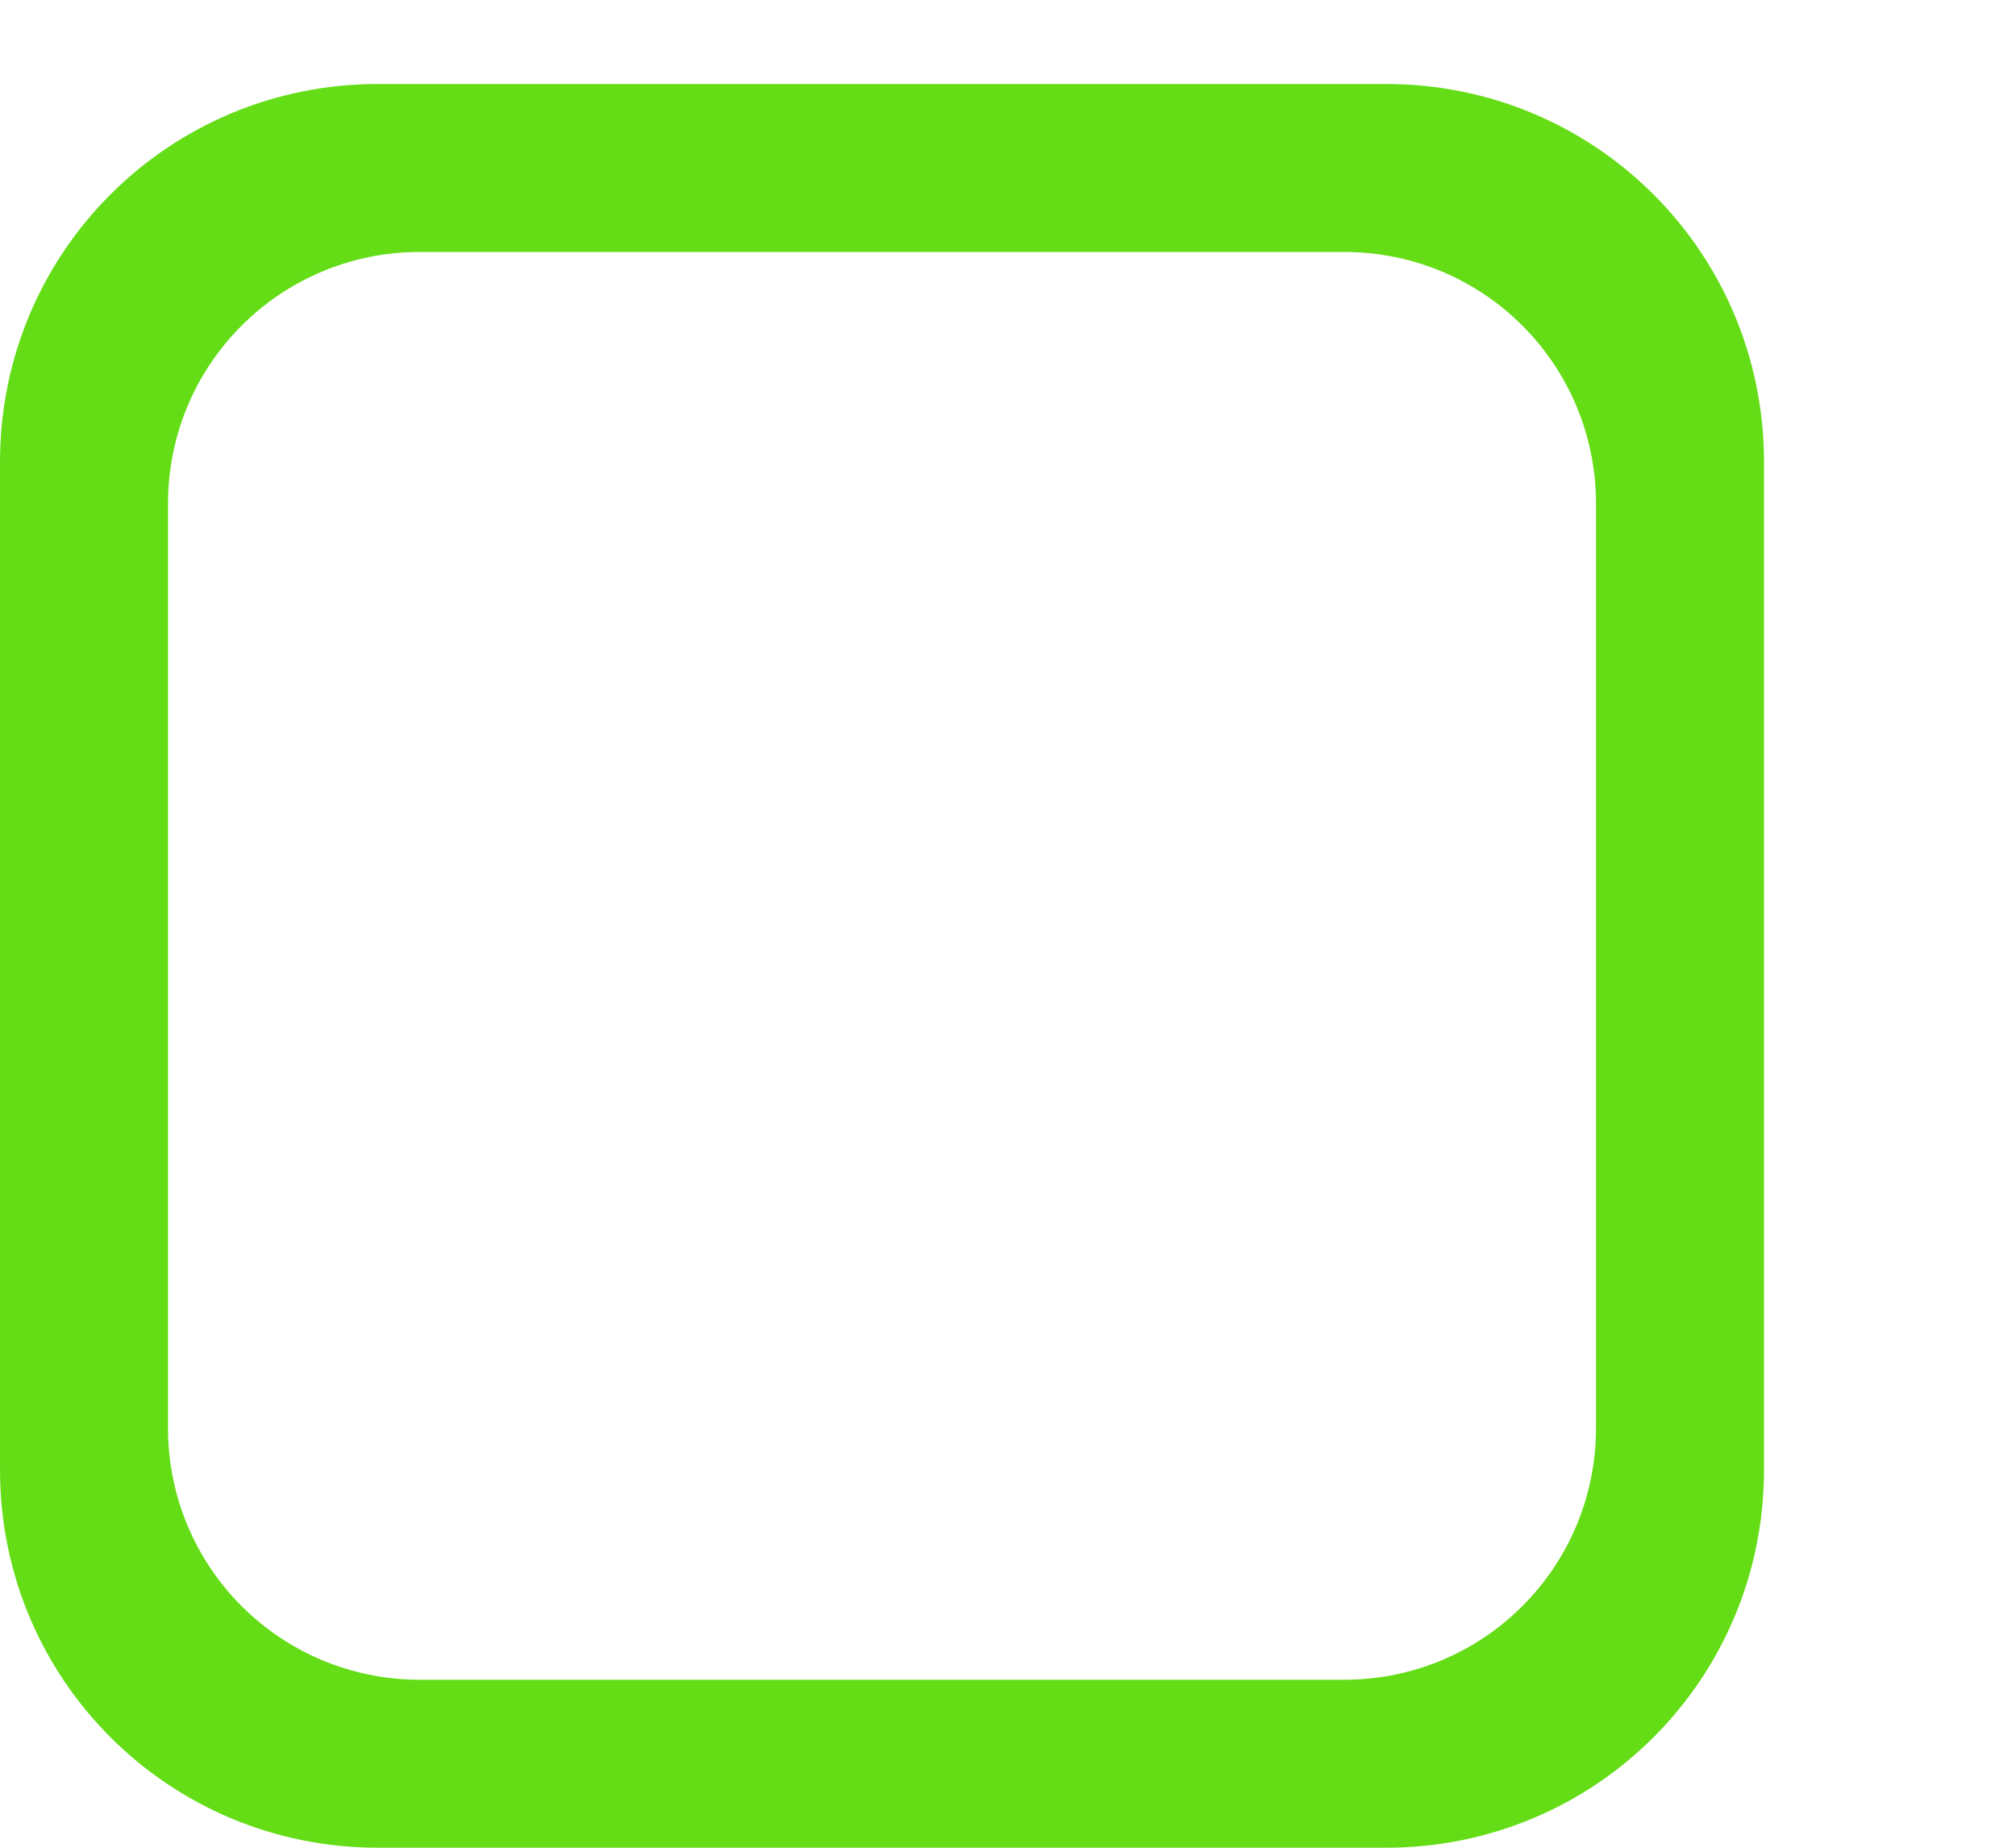
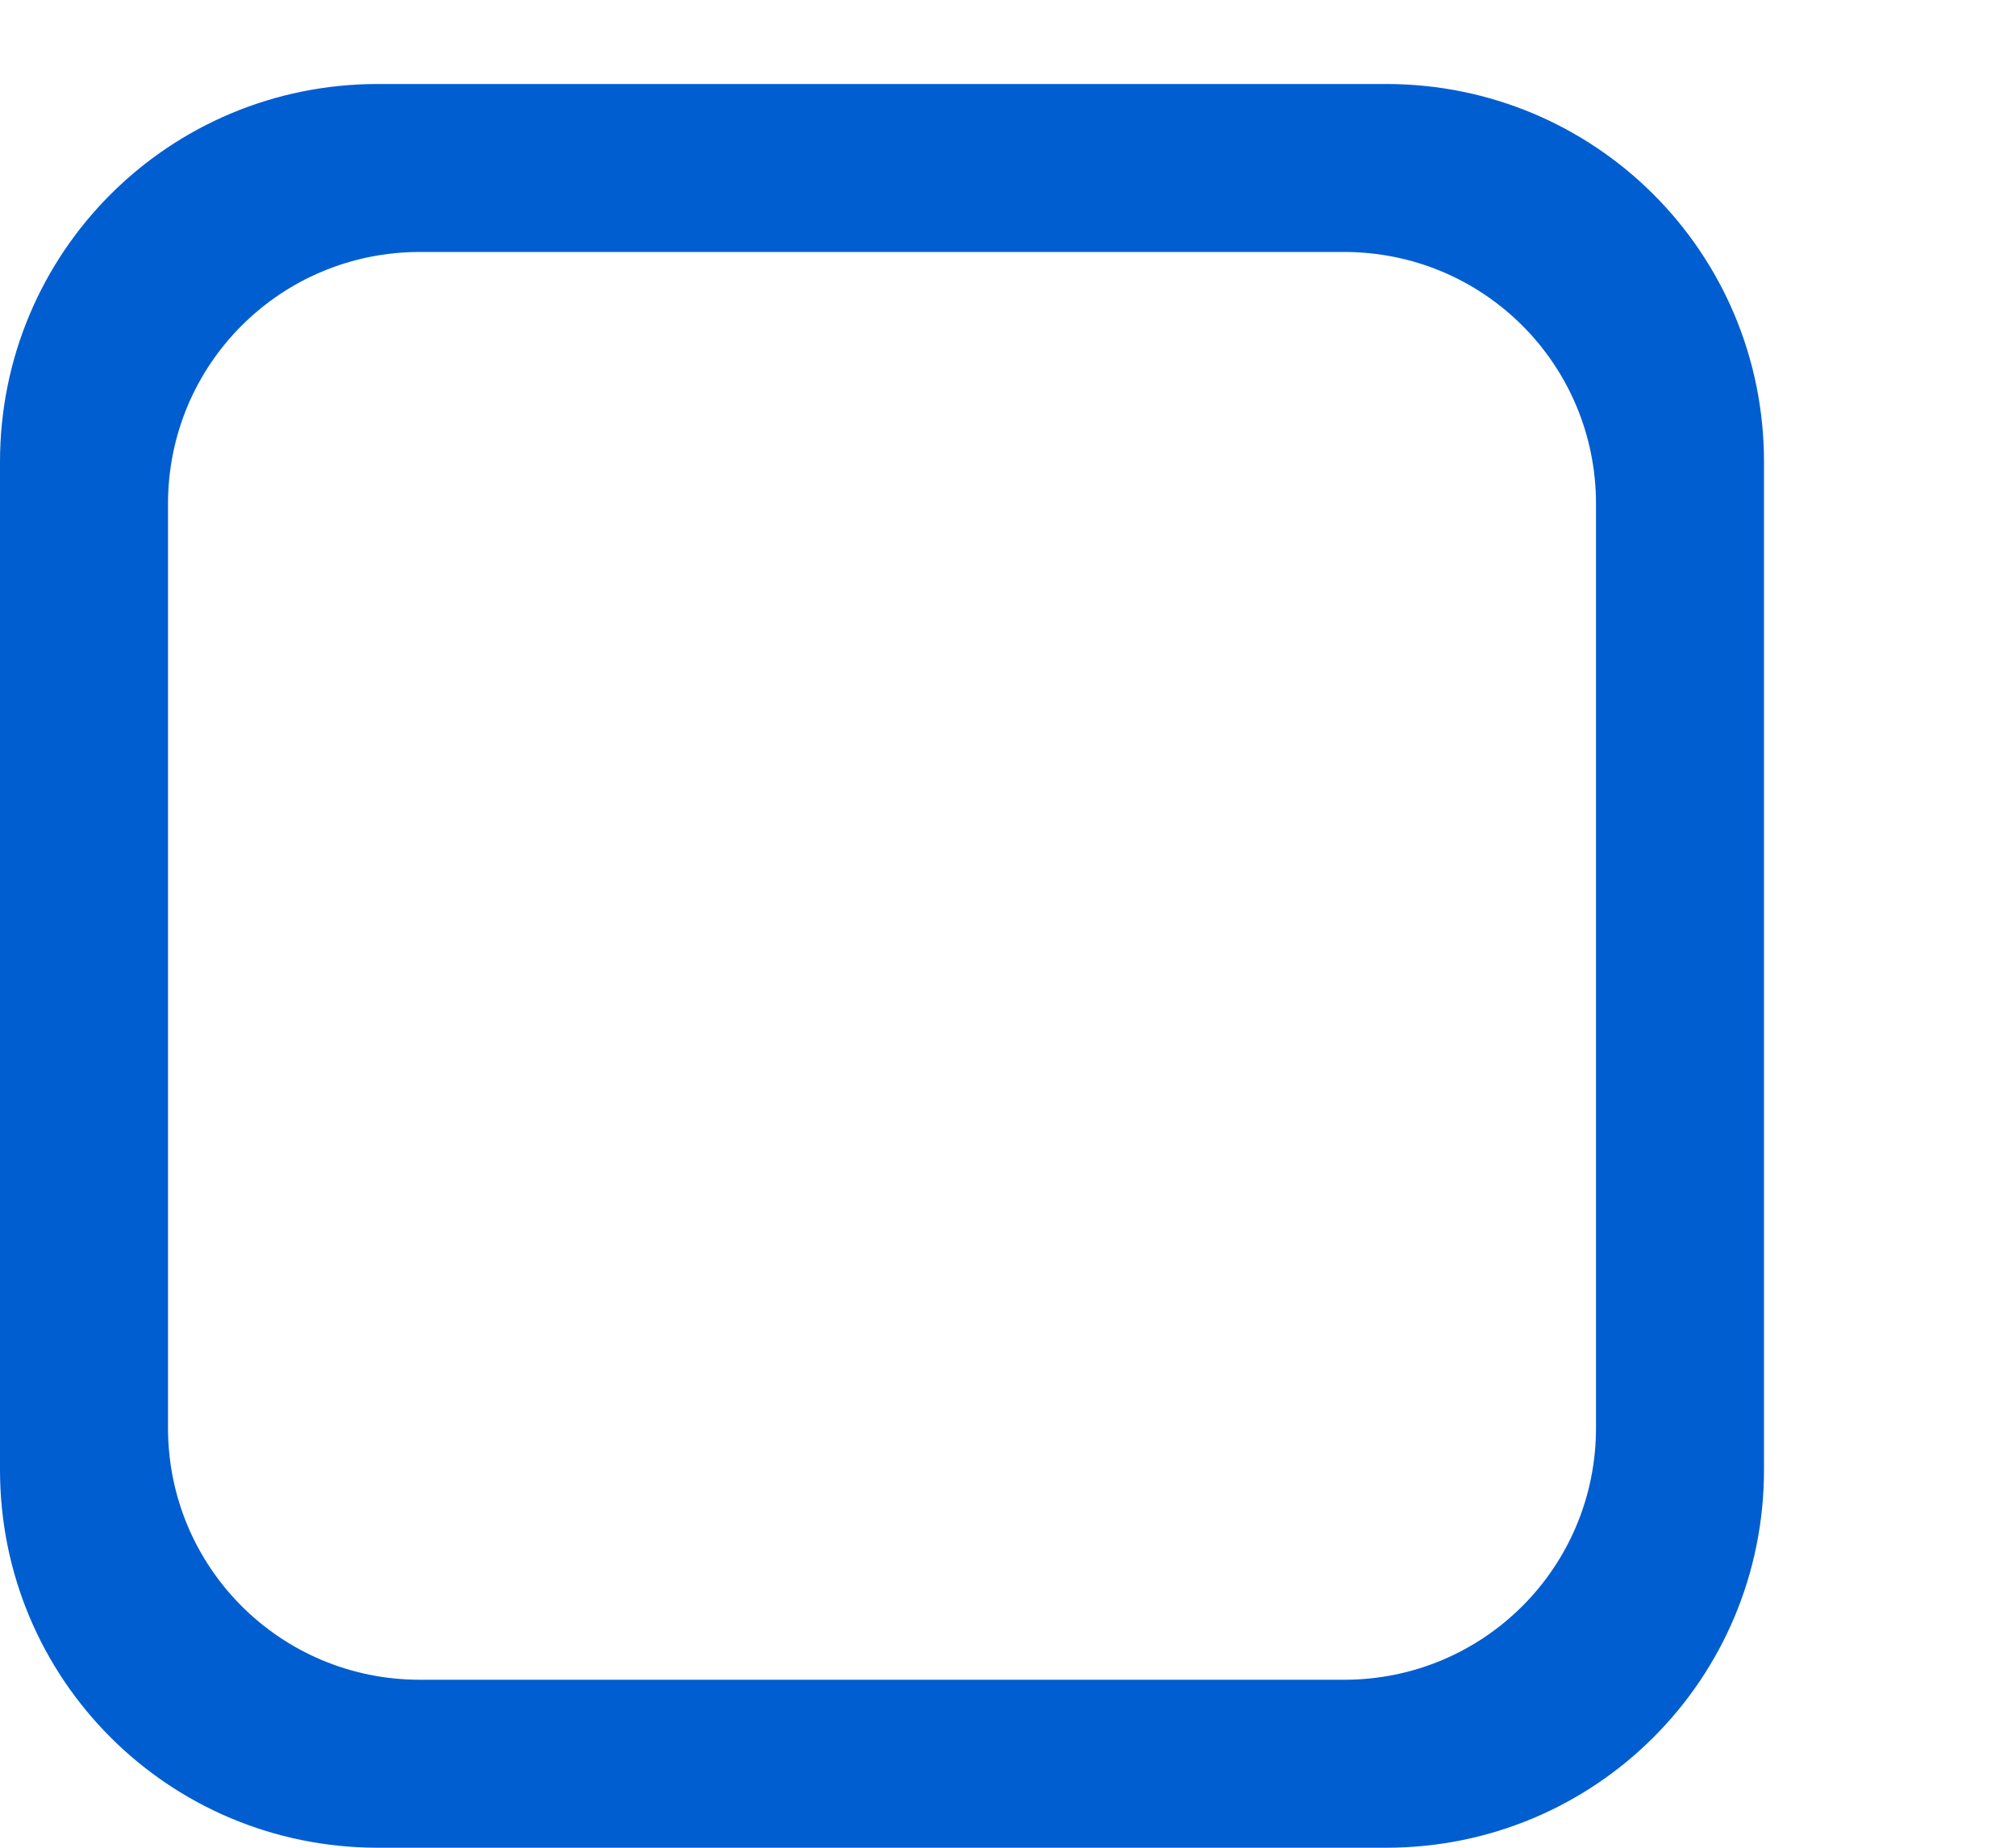
<svg xmlns="http://www.w3.org/2000/svg" xmlns:xlink="http://www.w3.org/1999/xlink" width="24" height="22" id="svg3199" version="1.1">
  <defs id="defs3201">
    <linearGradient id="linearGradient15404">
      <stop id="stop15406" offset="0" style="stop-color:#515151;stop-opacity:1" />
      <stop id="stop15408" offset="1" style="stop-color:#292929;stop-opacity:1" />
    </linearGradient>
    <linearGradient xlink:href="#linearGradient5872-5-1" id="linearGradient5891-0-4" gradientUnits="userSpaceOnUse" x1="205.841" y1="246.709" x2="206.748" y2="231.241" />
    <linearGradient id="linearGradient5872-5-1">
      <stop style="stop-color:#0b2e52;stop-opacity:1" offset="0" id="stop5874-4-4" />
      <stop style="stop-color:#1862af;stop-opacity:1" offset="1" id="stop5876-0-5" />
    </linearGradient>
    <linearGradient y2="-388.73" x2="-93.031" y1="-396.347" x1="-93.031" gradientTransform="matrix(1.591837,0,0,0.8571429,-256.5612,59.68542)" gradientUnits="userSpaceOnUse" id="linearGradient14219" xlink:href="#linearGradient15404" />
    <linearGradient id="linearGradient10013-4-63-6">
      <stop style="stop-color:#333333;stop-opacity:1;" offset="0" id="stop10015-2-76-1" />
      <stop style="stop-color:#292929;stop-opacity:1" offset="1" id="stop10017-46-15-8" />
    </linearGradient>
    <linearGradient id="linearGradient10597-5">
      <stop style="stop-color:#16191a;stop-opacity:1;" offset="0" id="stop10599-2" />
      <stop style="stop-color:#2b3133;stop-opacity:1" offset="1" id="stop10601-5" />
    </linearGradient>
    <linearGradient y2="-322.164" x2="921.225" y1="-330.051" x1="921.328" gradientTransform="matrix(1.591837,0,0,0.8571429,-1456.546,275.4519)" gradientUnits="userSpaceOnUse" id="linearGradient15374" xlink:href="#linearGradient10013-4-63-6" />
    <linearGradient gradientTransform="translate(-1199.985,216.3805)" y2="-227.08" x2="1203.918" y1="-217.567" x1="1203.918" gradientUnits="userSpaceOnUse" id="linearGradient15376" xlink:href="#linearGradient10597-5" />
    <linearGradient id="linearGradient5581-5-2-4-6-8-7-35-8">
      <stop id="stop5583-0-92-8-0-7-6-5-1" offset="0" style="stop-color:#454c4c;stop-opacity:1;" />
      <stop style="stop-color:#393f3f;stop-opacity:1;" offset="0.4" id="stop5585-4-7-2-7-9-9-92-0" />
      <stop id="stop5587-6-7-2-0-3-1-21-5" offset="1" style="stop-color:#2d3232;stop-opacity:1;" />
    </linearGradient>
  </defs>
  <g id="layer1" transform="translate(-342.5,-521.3622)">
    <rect style="color:#000000;fill:none;stroke:none;stroke-width:2;marker:none;visibility:visible;display:inline;overflow:visible;enable-background:accumulate" id="rect17347" width="21.944" height="21.944" x="342.299" y="521.584" />
-     <path style="display:inline;opacity:1;fill:#64dd17;fill-opacity:1;stroke:none;stroke-opacity:1;enable-background:new" d="M 4.5 1 C 2.007 1 0 3.007 0 5.5 L 0 17.5 C 0 19.993 2.007 22 4.5 22 L 16.5 22 C 18.993 22 21 19.993 21 17.5 L 21 5.5 C 21 3.007 18.993 1 16.5 1 L 4.5 1 z M 5 3 L 16 3 C 17.662 3 19 4.338 19 6 L 19 17 C 19 18.662 17.662 20 16 20 L 5 20 C 3.338 20 2 18.662 2 17 L 2 6 C 2 4.338 3.338 3 5 3 z " transform="translate(342.5,521.3622)" id="path4731" />
+     <path style="display:inline;opacity:1;fill:#005ed1;fill-opacity:1;stroke:none;stroke-opacity:1;enable-background:new" d="M 4.5 1 C 2.007 1 0 3.007 0 5.5 L 0 17.5 C 0 19.993 2.007 22 4.5 22 L 16.5 22 C 18.993 22 21 19.993 21 17.5 L 21 5.5 C 21 3.007 18.993 1 16.5 1 L 4.5 1 z M 5 3 L 16 3 C 17.662 3 19 4.338 19 6 L 19 17 C 19 18.662 17.662 20 16 20 L 5 20 C 3.338 20 2 18.662 2 17 L 2 6 C 2 4.338 3.338 3 5 3 z " transform="translate(342.5,521.3622)" id="path4731" />
  </g>
</svg>
